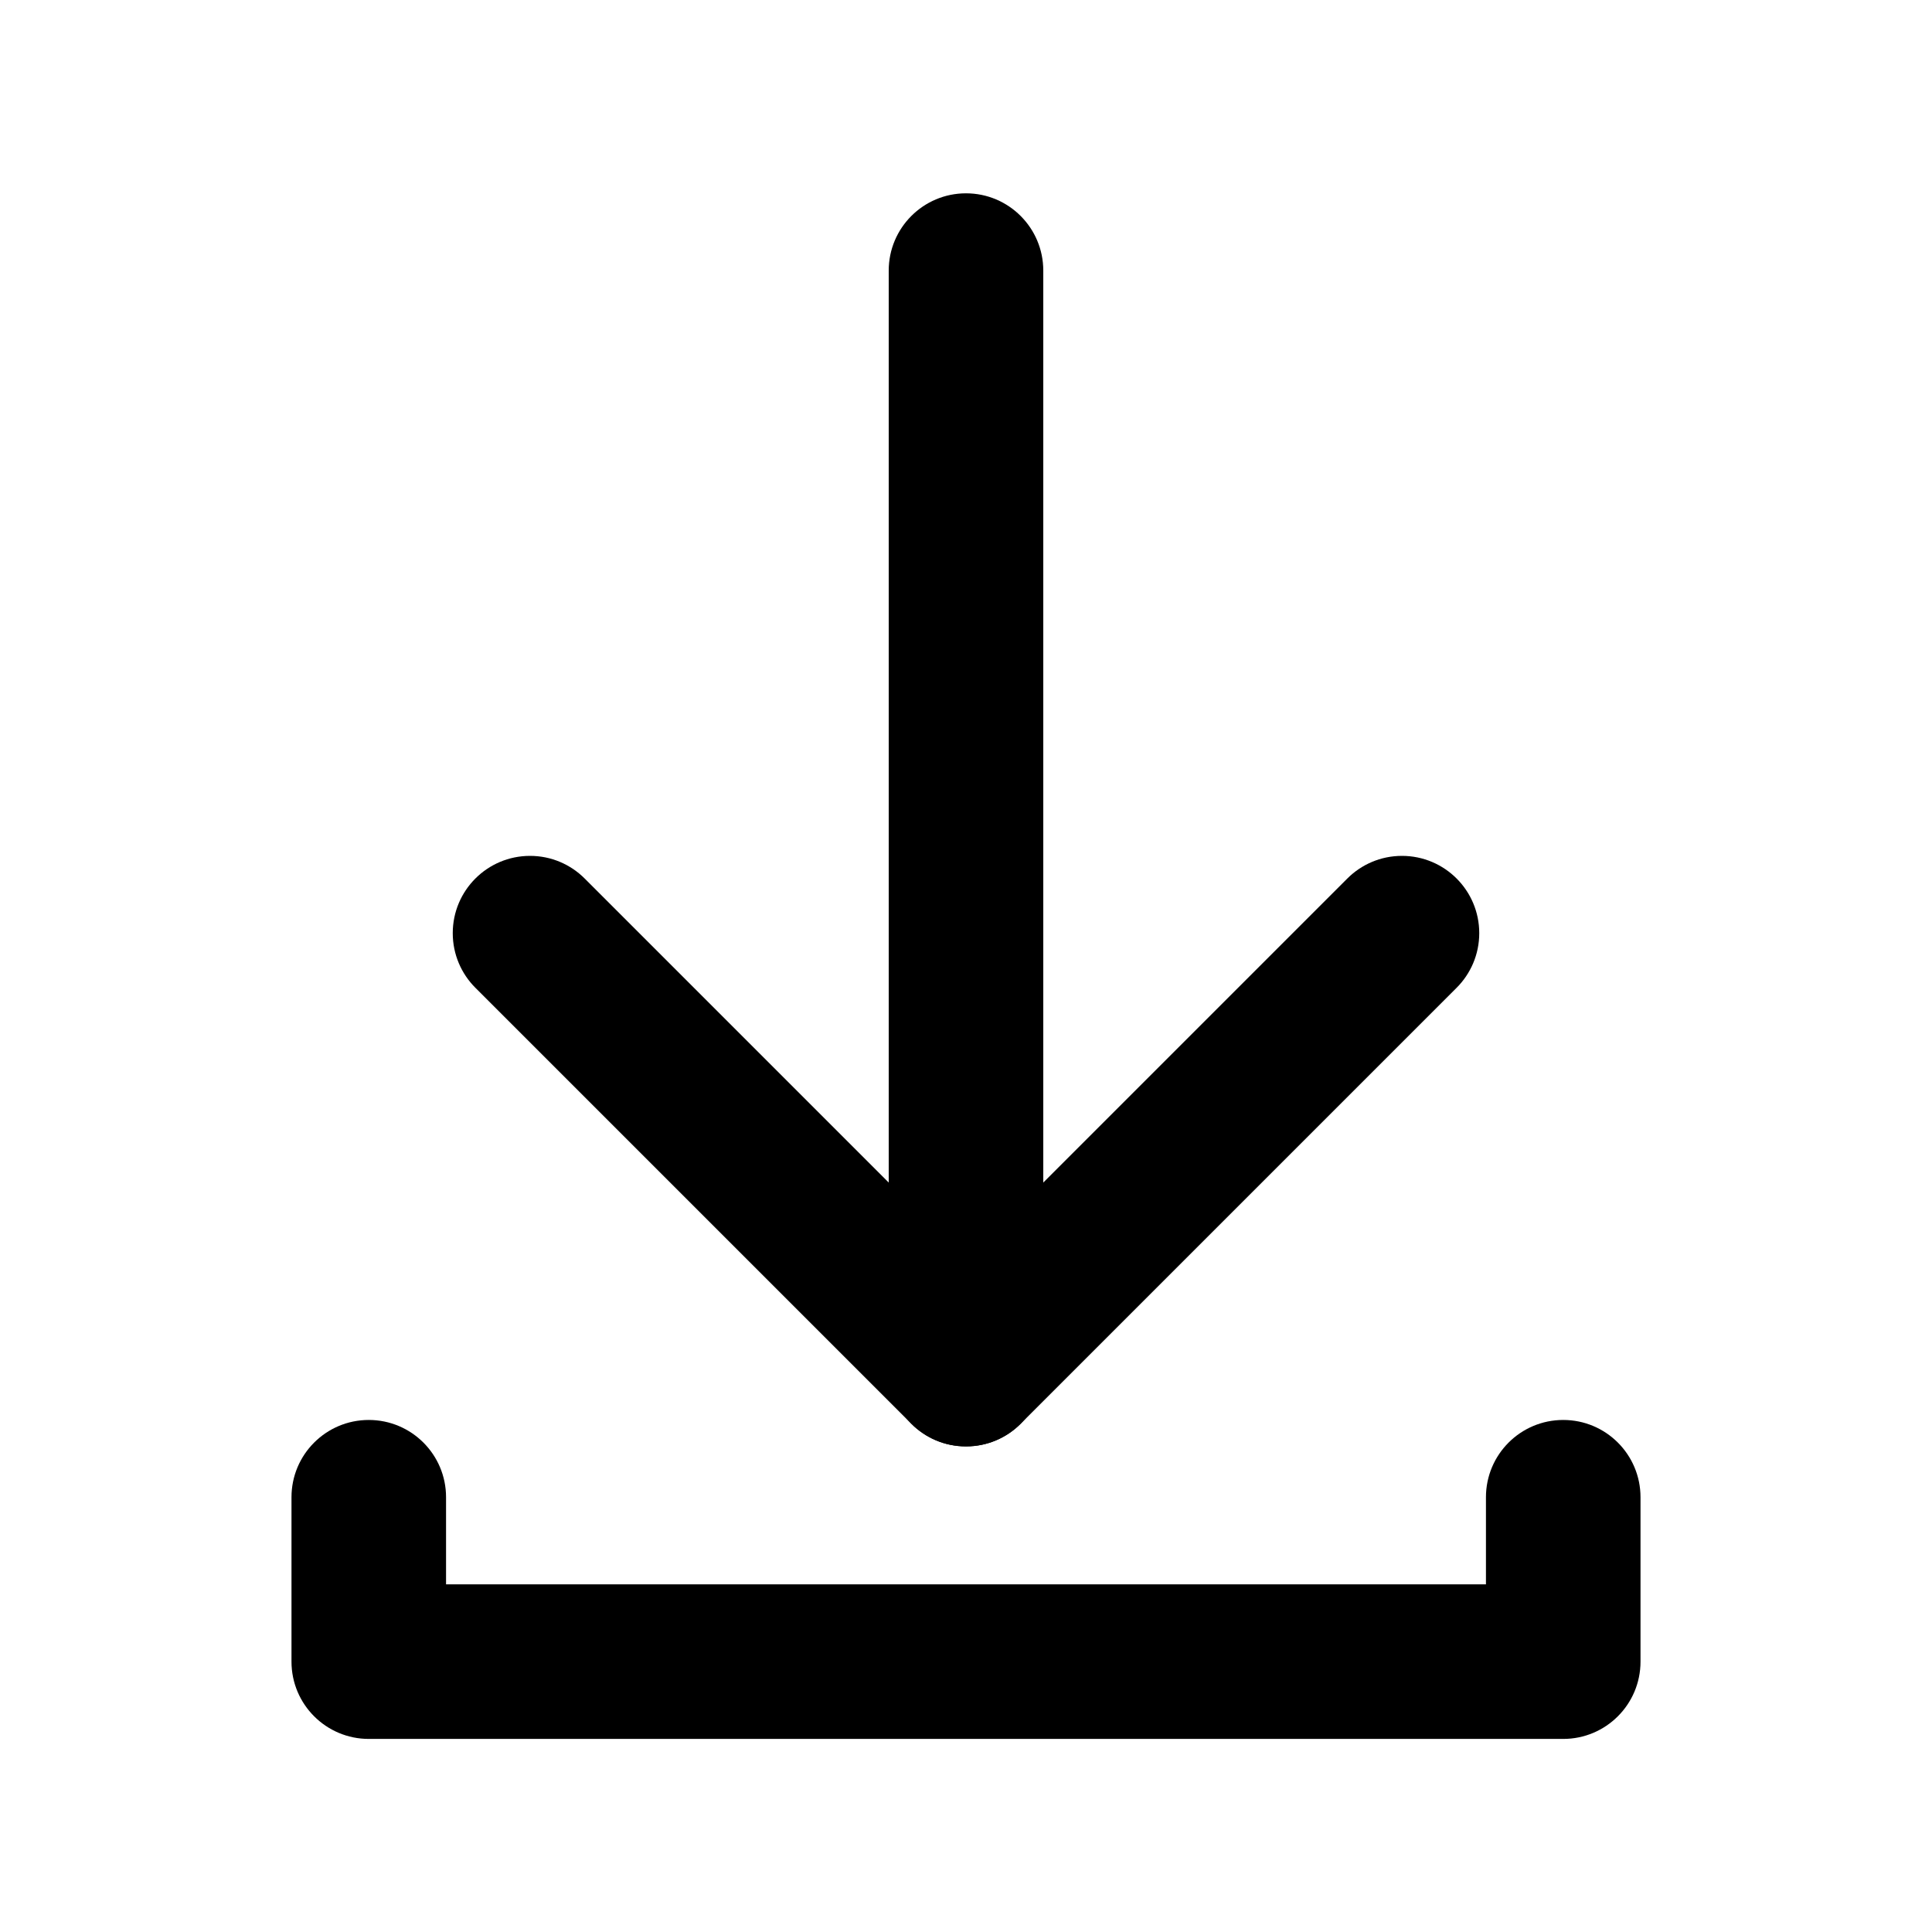
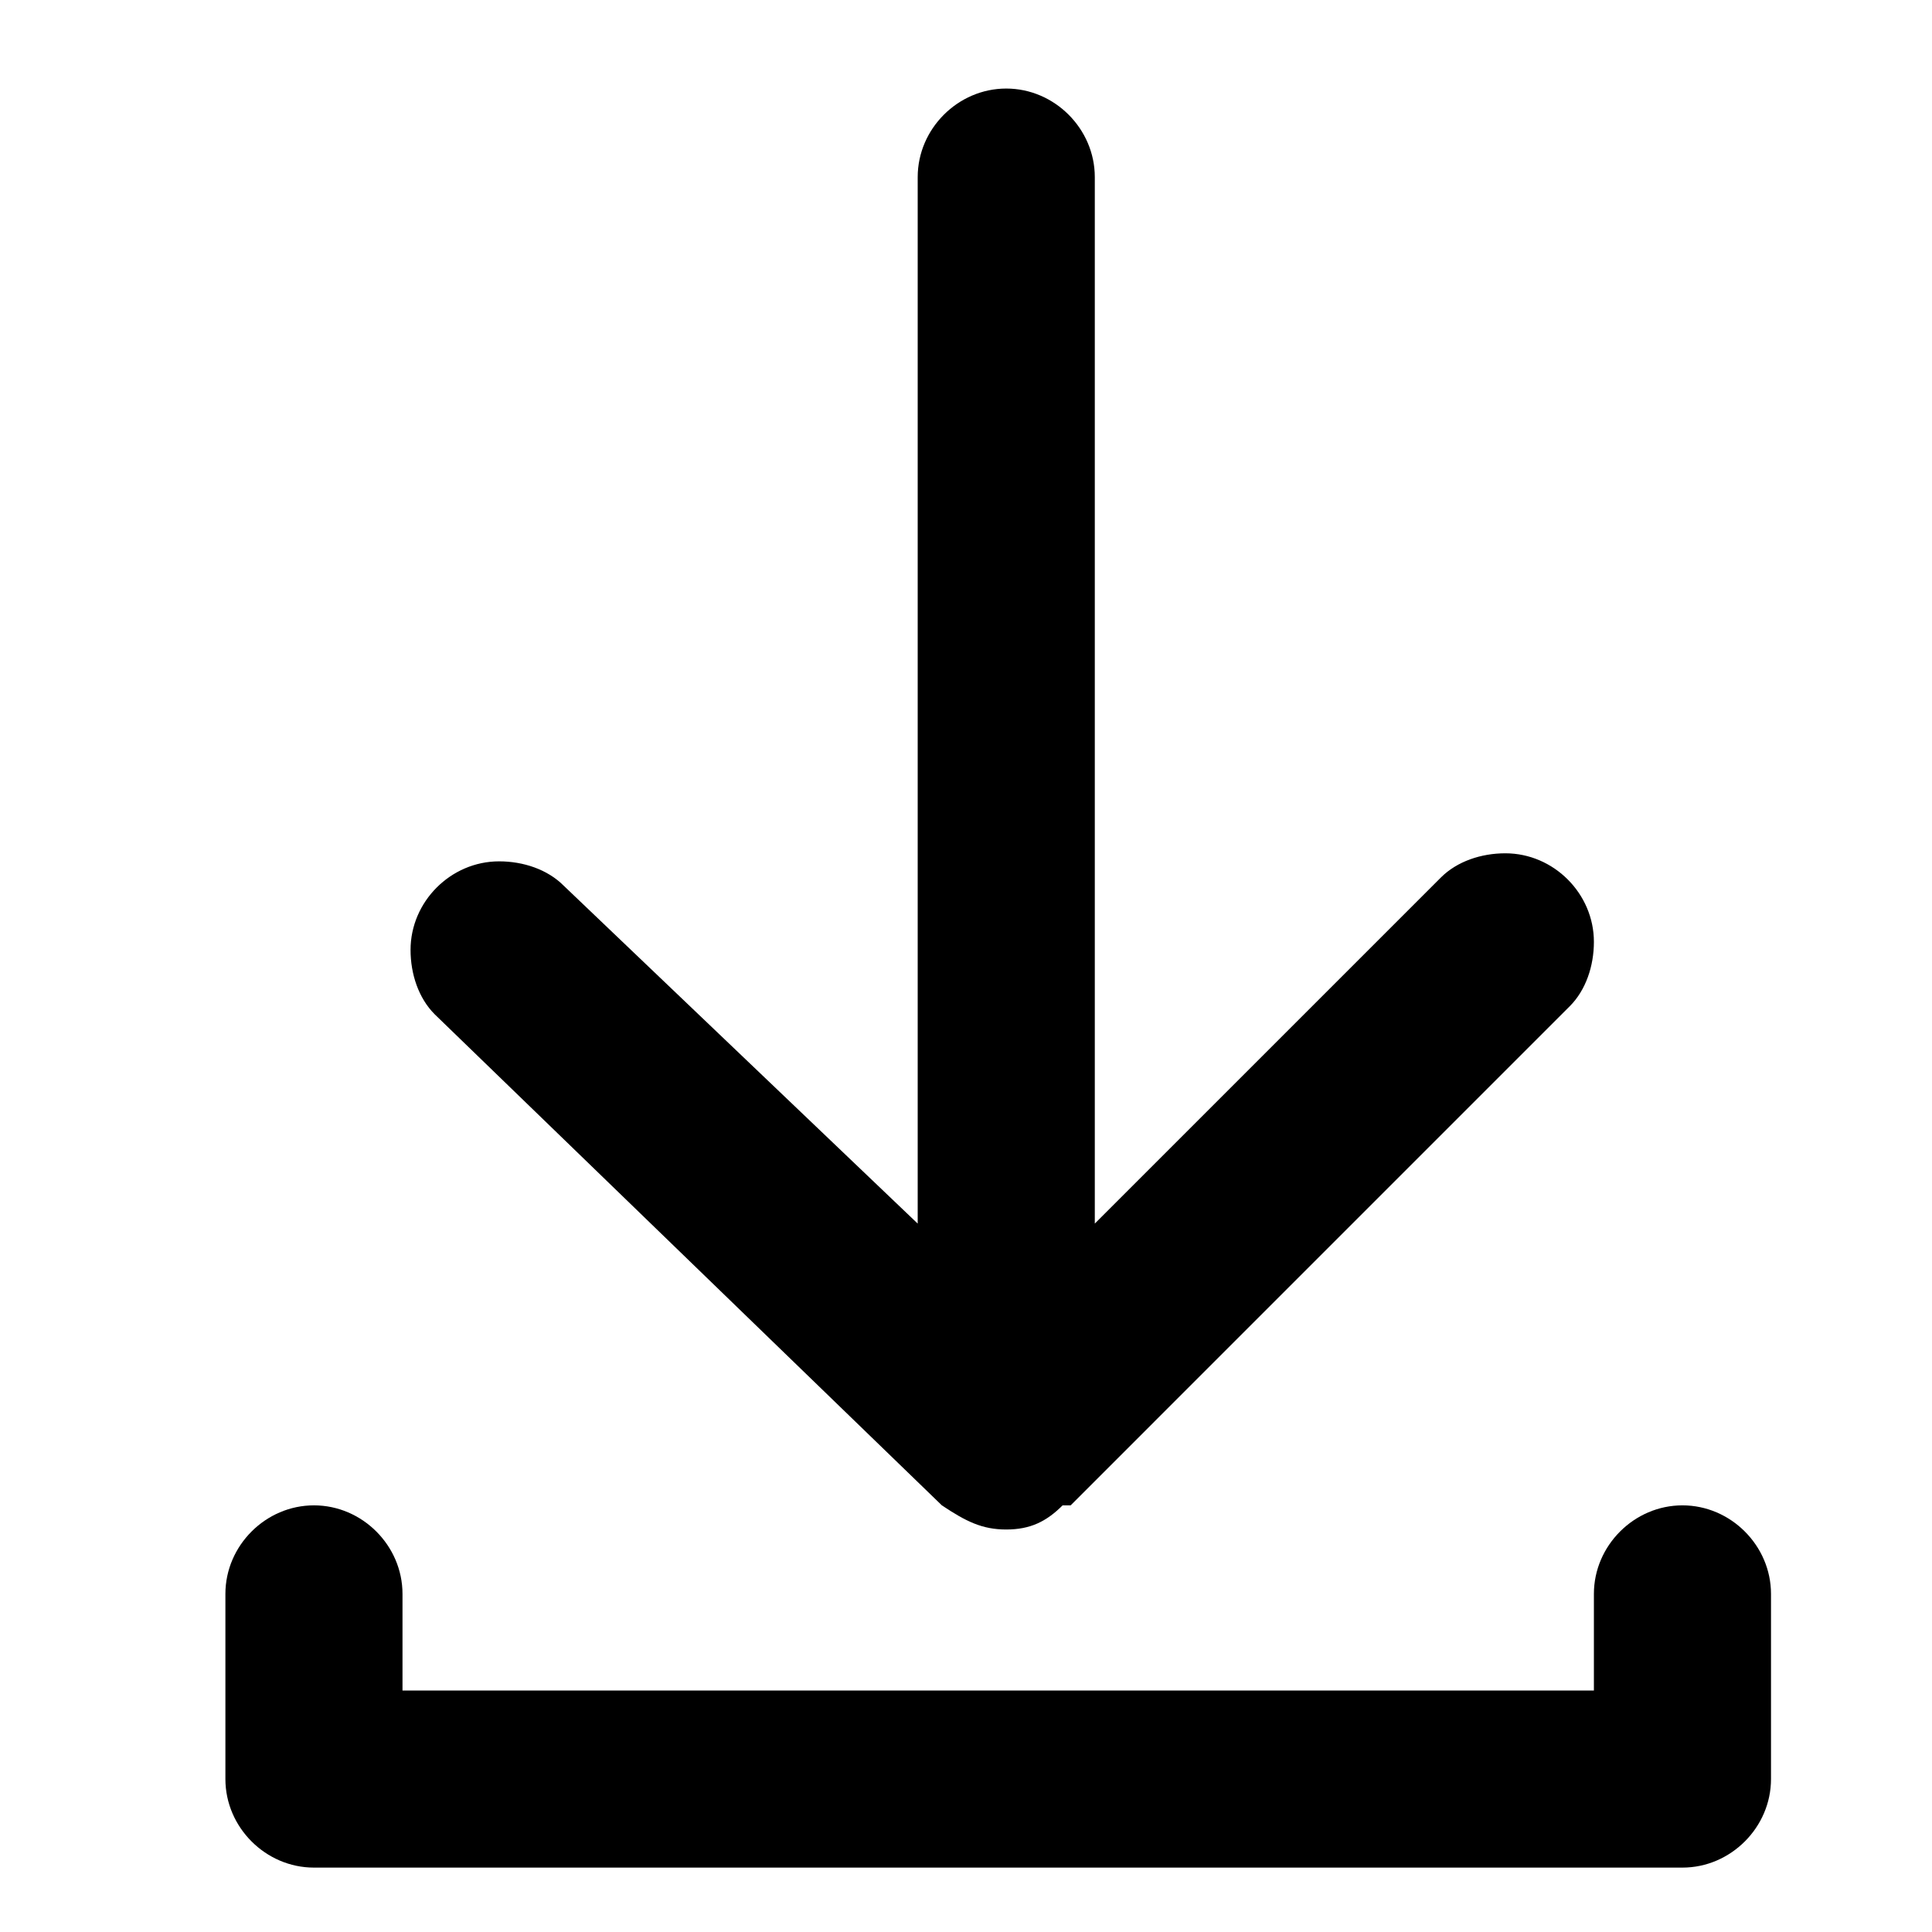
- <svg xmlns="http://www.w3.org/2000/svg" version="1.1" width="32" height="32" viewBox="0 0 32 32">
-   <path d="M16 23.957c0 0 0 0-0 0-0.707 0-1.28-0.573-1.28-1.28 0 0 0 0 0-0v0-18.195c0-0.707 0.573-1.28 1.28-1.28s1.28 0.573 1.28 1.28v0 18.195c0 0 0 0 0 0 0 0.707-0.573 1.28-1.28 1.28 0 0 0 0-0 0v0z" />
-   <path d="M16 23.957c-0.001 0-0.001 0-0.002 0-0.353 0-0.672-0.143-0.903-0.375l-7.221-7.221c-0.232-0.232-0.375-0.552-0.375-0.905 0-0.707 0.573-1.28 1.28-1.28 0.353 0 0.673 0.143 0.905 0.375l6.316 6.316 6.316-6.316c0.232-0.232 0.552-0.375 0.905-0.375 0.707 0 1.28 0.573 1.28 1.28 0 0.353-0.143 0.673-0.375 0.905l-7.221 7.221c-0.231 0.232-0.55 0.375-0.903 0.375-0.001 0-0.001 0-0.002 0h0z" />
-   <path d="M25.892 28.802h-19.784c0 0 0 0-0 0-0.707 0-1.28-0.573-1.28-1.28 0 0 0 0 0-0v0-2.723c0-0.707 0.573-1.28 1.28-1.28s1.28 0.573 1.28 1.28v0 1.443h17.224v-1.443c0-0.707 0.573-1.28 1.28-1.28s1.28 0.573 1.28 1.28v0 2.723c0 0 0 0 0 0 0 0.707-0.573 1.28-1.28 1.28 0 0 0 0-0 0v0z" />
+ <svg xmlns="http://www.w3.org/2000/svg" version="1.1" id="Layer_1" x="0px" y="0px" viewBox="0 0 24 24" style="enable-background:new 0 0 24 24;" xml:space="preserve">
+   <g>
+     <path d="M11.7,18.7C11.7,18.7,11.7,18.7,11.7,18.7c0.3,0.2,0.5,0.3,0.8,0.3c0,0,0,0,0,0s0,0,0,0c0.3,0,0.5-0.1,0.7-0.3   c0,0,0.1,0,0.1,0l6.2-6.2c0.2-0.2,0.3-0.5,0.3-0.8c0-0.6-0.5-1.1-1.1-1.1c-0.3,0-0.6,0.1-0.8,0.3l-4.3,4.3v-13   c0-0.6-0.5-1.1-1.1-1.1c-0.6,0-1.1,0.5-1.1,1.1v13L7,11c-0.2-0.2-0.5-0.3-0.8-0.3c-0.6,0-1.1,0.5-1.1,1.1c0,0.3,0.1,0.6,0.3,0.8   L11.7,18.7z" />
+     <path d="M20.9,18.7c-0.6,0-1.1,0.5-1.1,1.1V21H5v-1.2c0-0.6-0.5-1.1-1.1-1.1c-0.6,0-1.1,0.5-1.1,1.1v2.3c0,0.6,0.5,1.1,1.1,1.1h17   c0.6,0,1.1-0.5,1.1-1.1v-2.3C22,19.2,21.5,18.7,20.9,18.7z" />
+   </g>
</svg>
